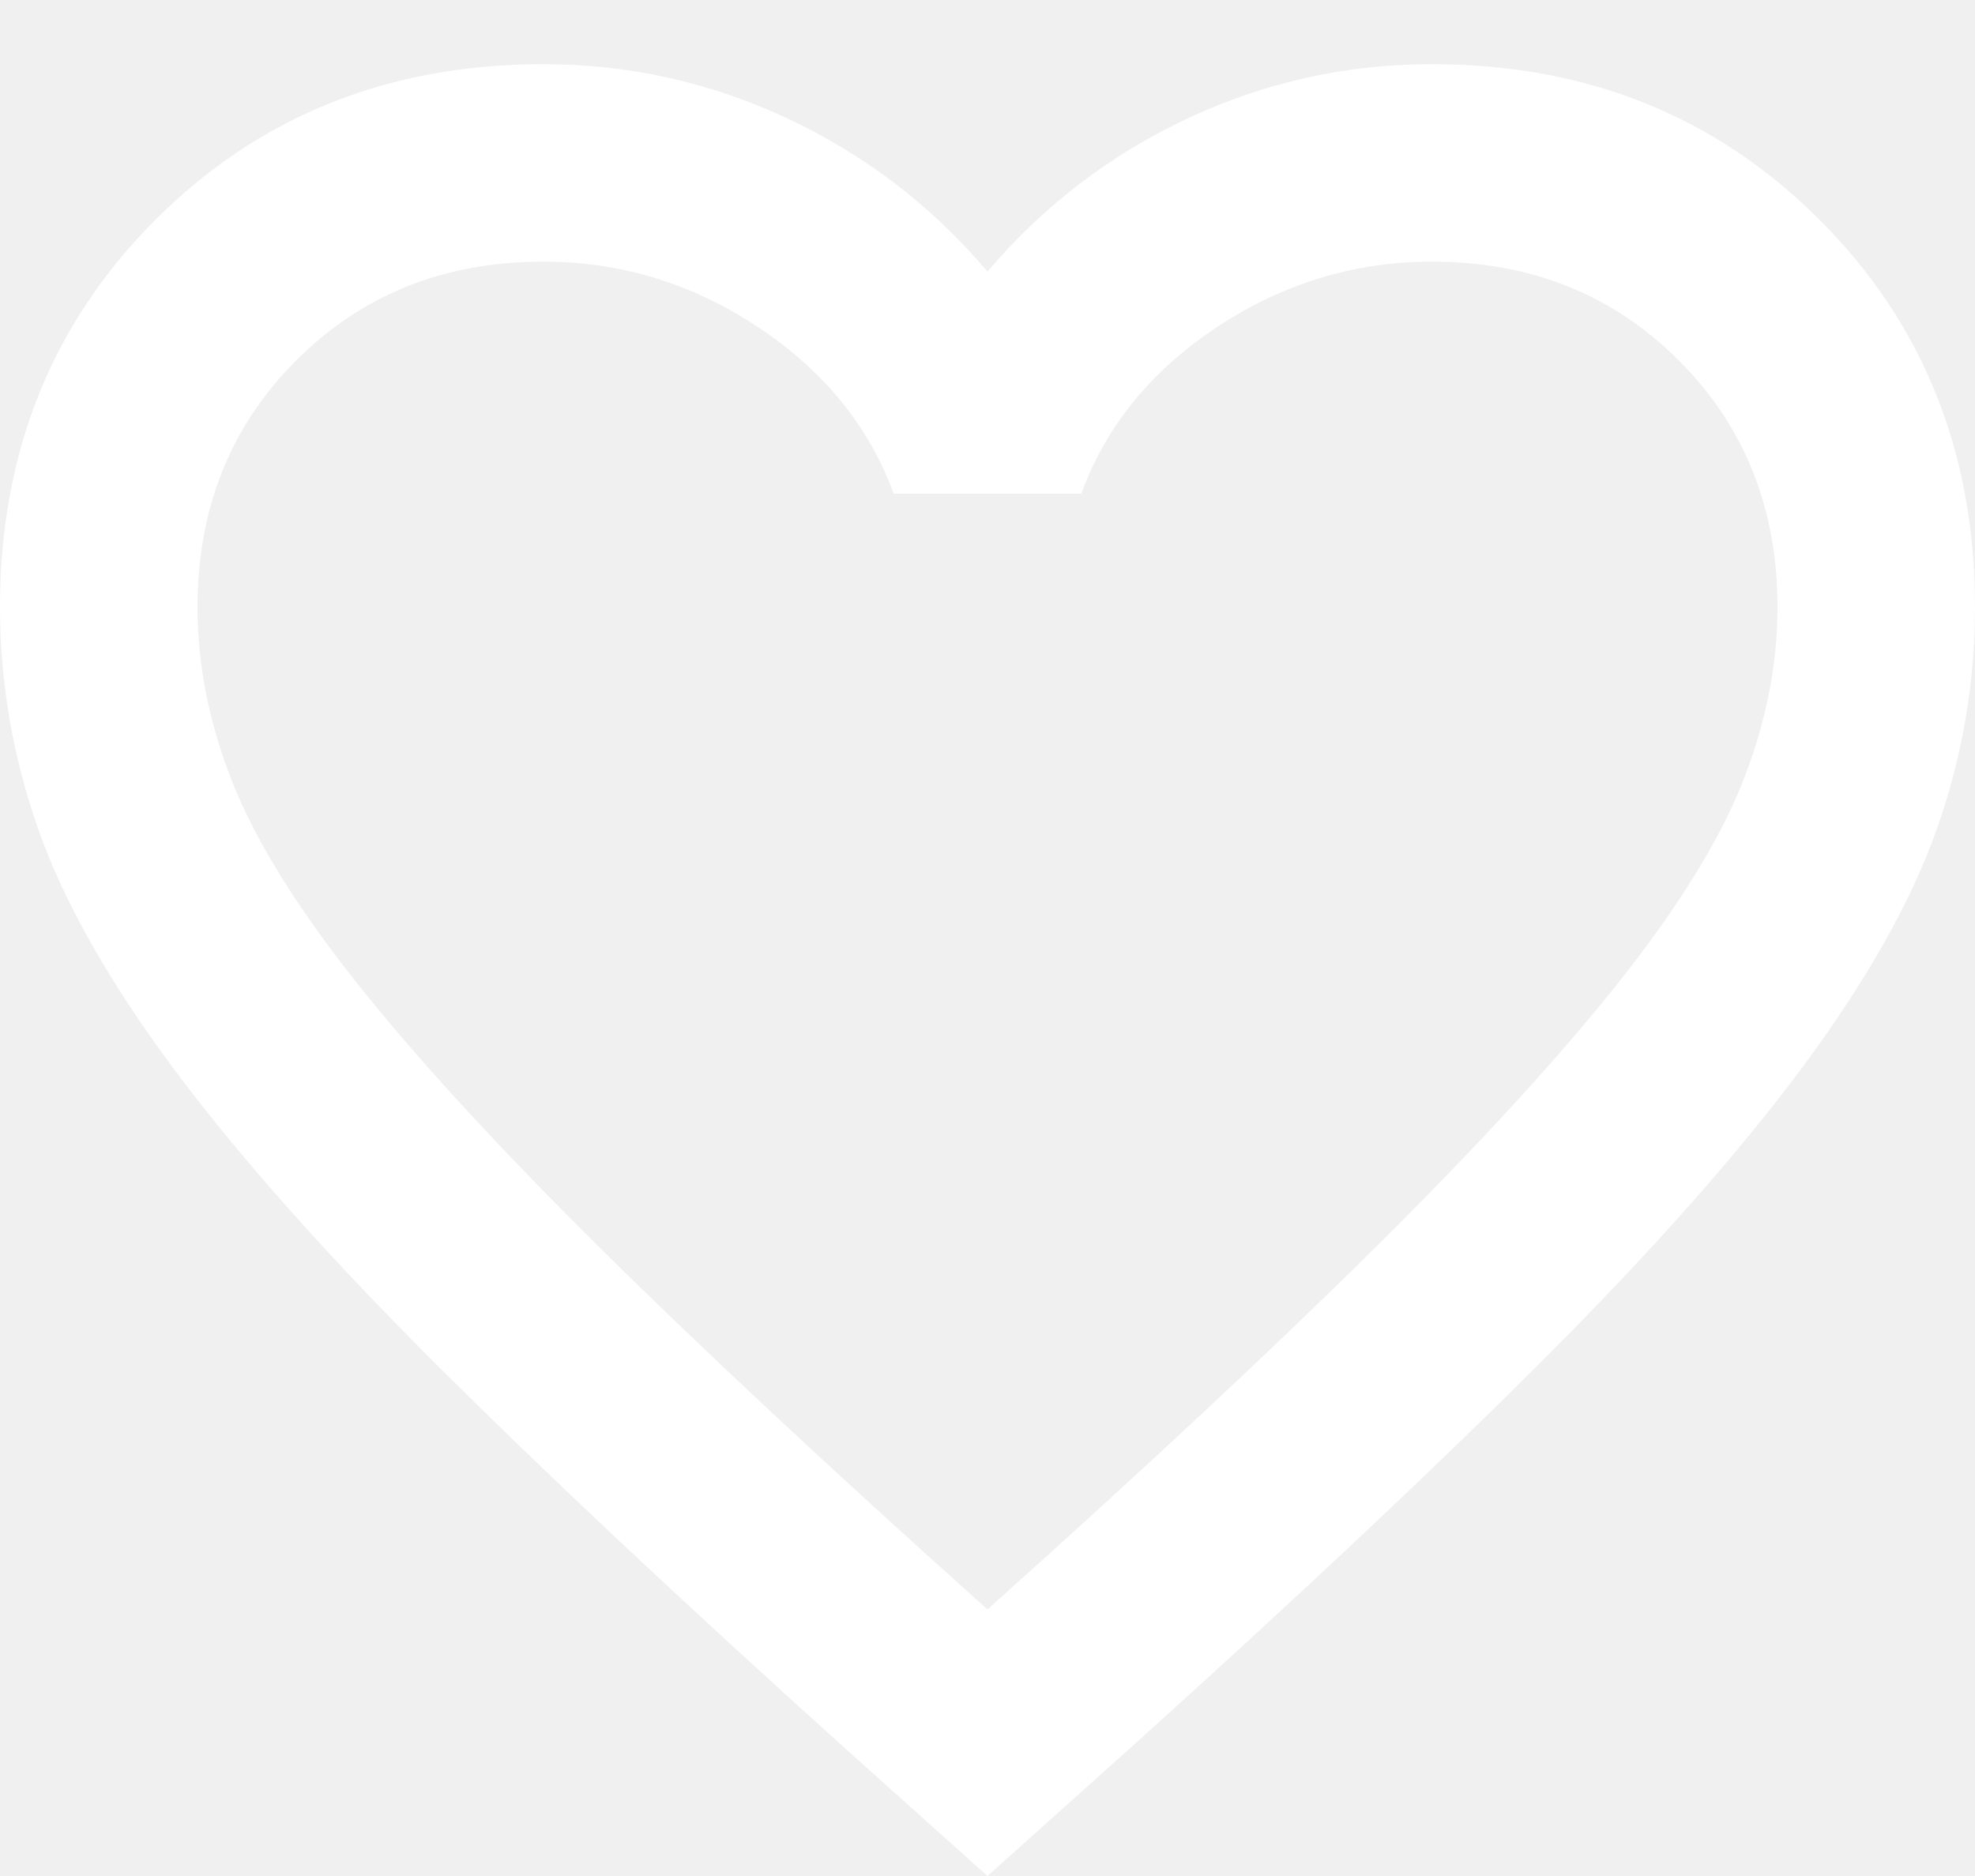
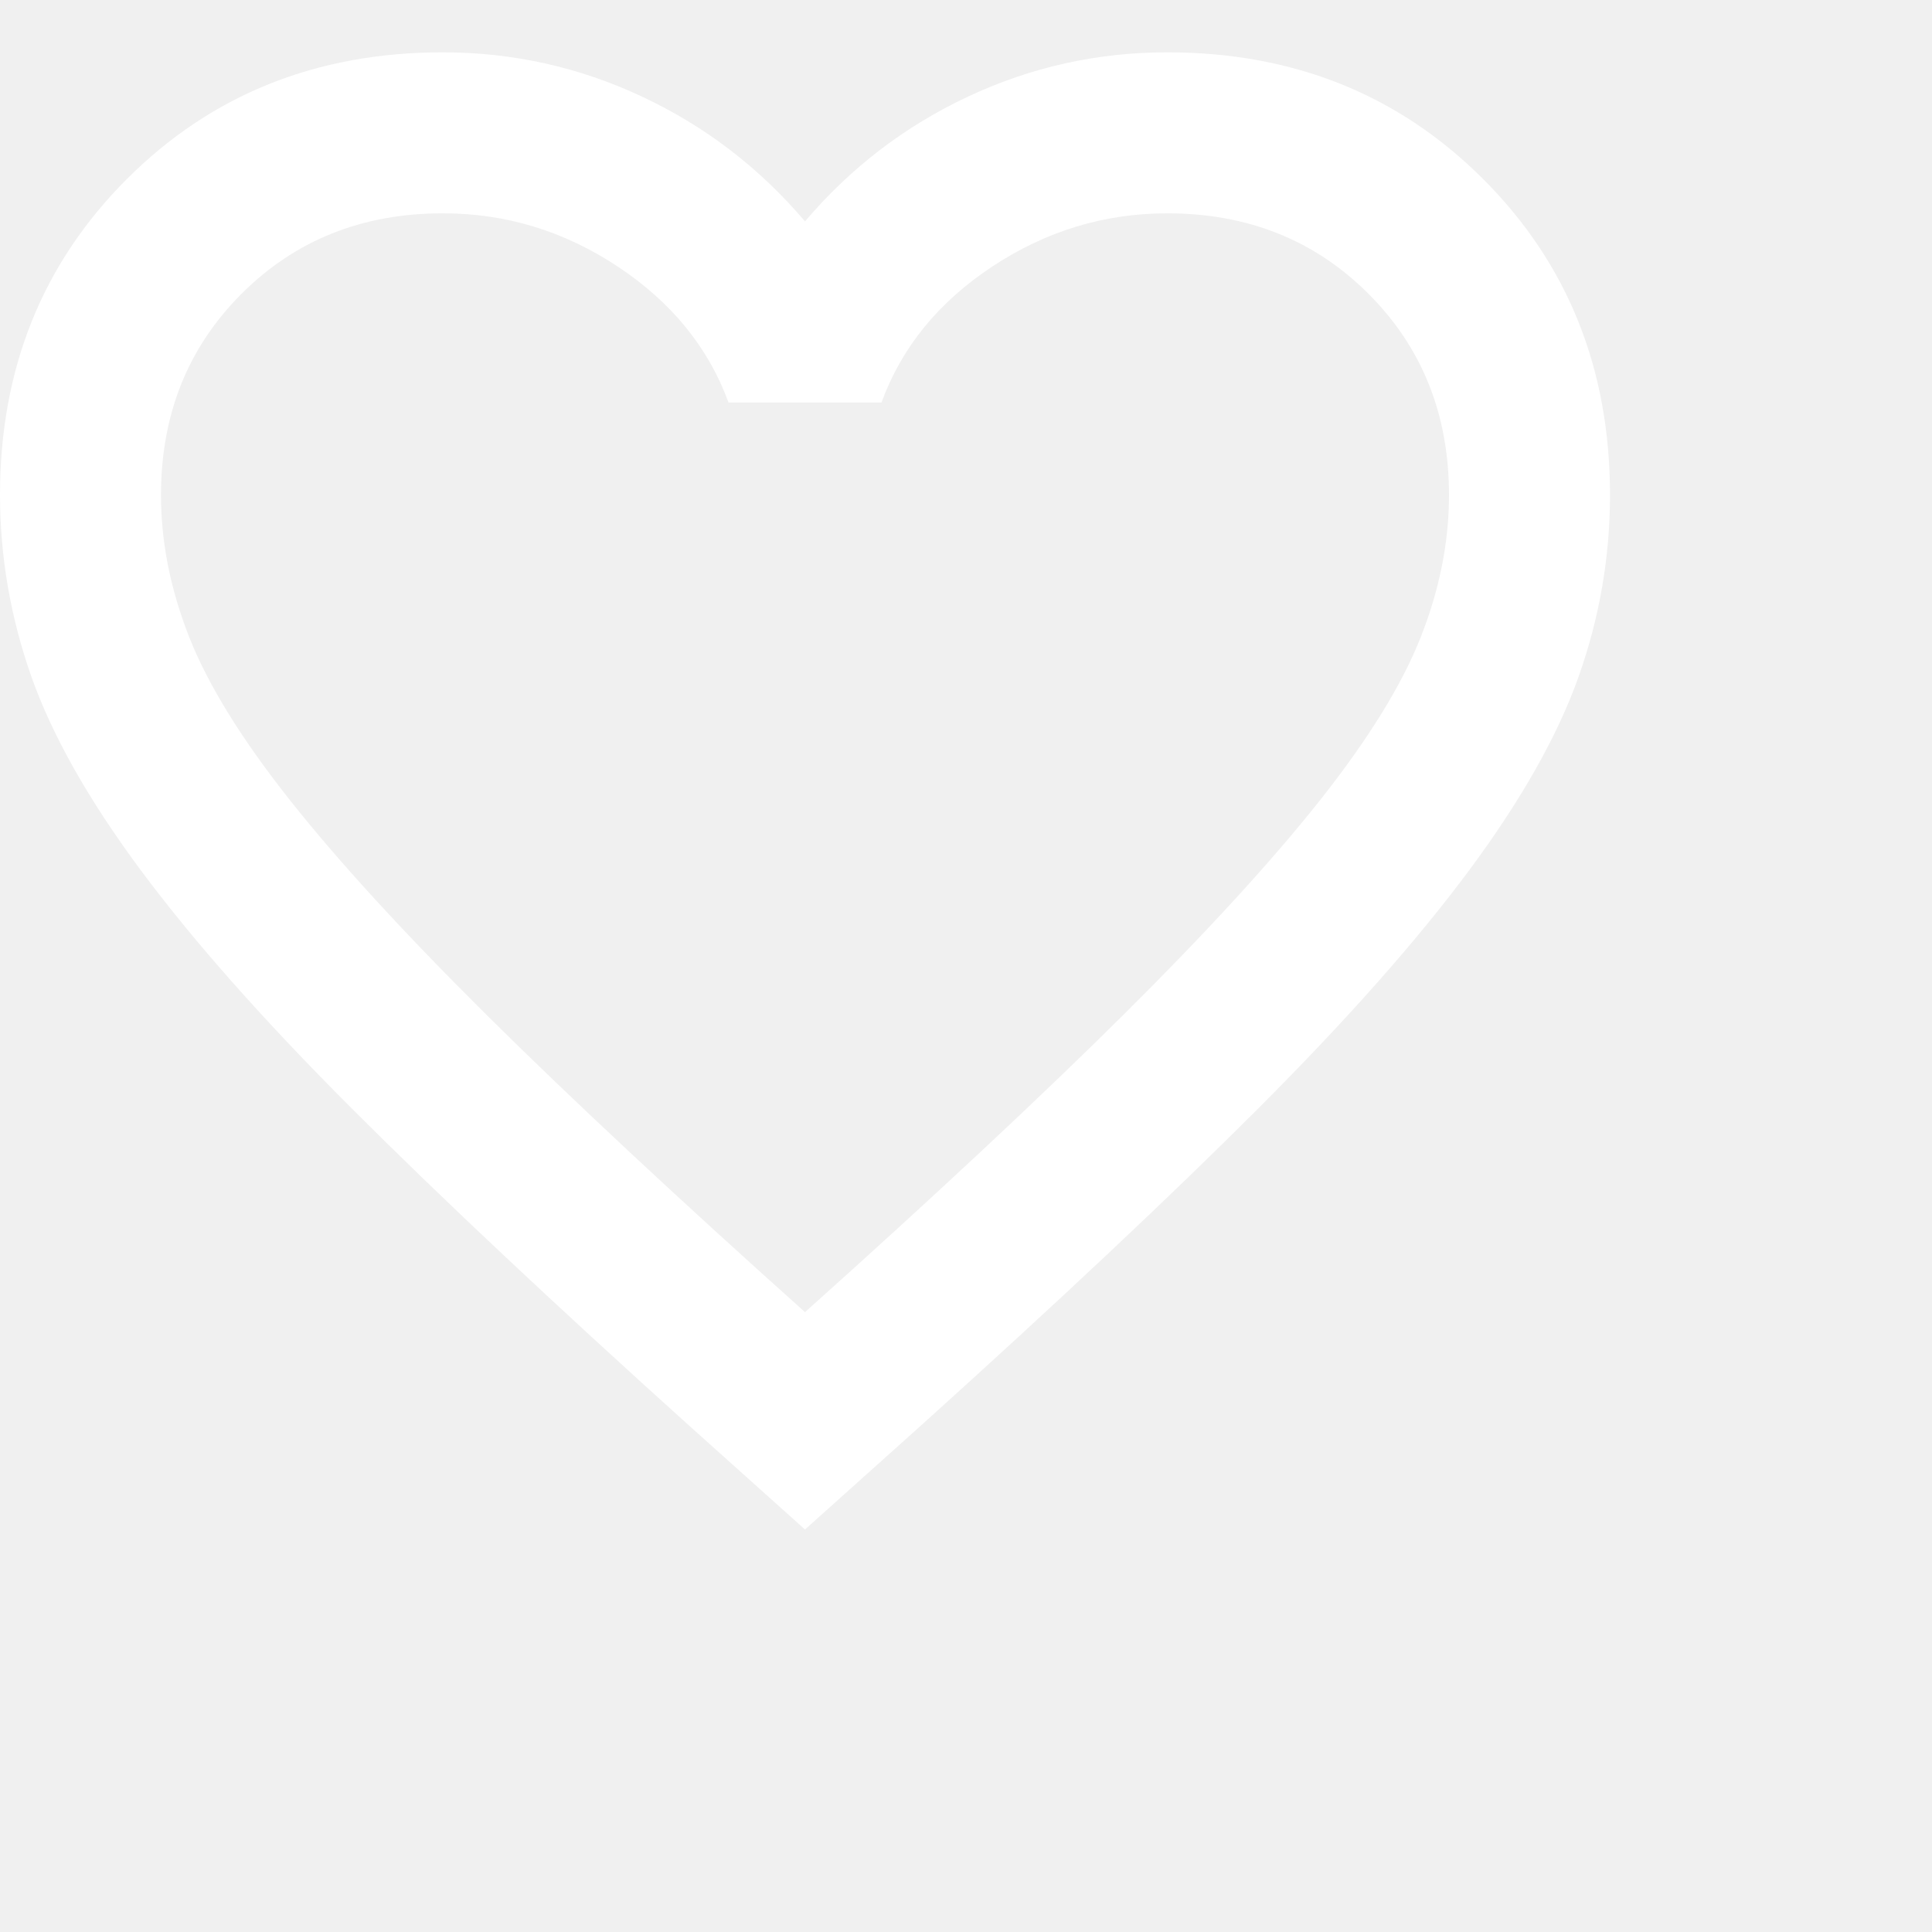
- <svg xmlns="http://www.w3.org/2000/svg" width="20" height="19" viewBox="0 0 20 19" fill="none">
+ <svg xmlns="http://www.w3.org/2000/svg" width="24" height="24" viewBox="0 0 24 24" fill="none">
  <path d="M10 19L8.55 17.7C6.867 16.183 5.475 14.875 4.375 13.775C3.275 12.675 2.4 11.687 1.75 10.812C1.1 9.937 0.646 9.133 0.388 8.4C0.13 7.667 0.001 6.917 0 6.15C0 4.583 0.525 3.275 1.575 2.225C2.625 1.175 3.933 0.65 5.5 0.65C6.367 0.65 7.192 0.833 7.975 1.2C8.758 1.567 9.433 2.083 10 2.75C10.567 2.083 11.242 1.567 12.025 1.2C12.808 0.833 13.633 0.65 14.5 0.65C16.067 0.65 17.375 1.175 18.425 2.225C19.475 3.275 20 4.583 20 6.15C20 6.917 19.871 7.667 19.612 8.4C19.353 9.133 18.899 9.937 18.25 10.812C17.6 11.687 16.725 12.675 15.625 13.775C14.525 14.875 13.133 16.183 11.45 17.7L10 19ZM10 16.3C11.6 14.867 12.917 13.637 13.95 12.612C14.983 11.587 15.8 10.695 16.4 9.938C17 9.179 17.417 8.504 17.65 7.912C17.883 7.32 18 6.733 18 6.15C18 5.15 17.667 4.317 17 3.65C16.333 2.983 15.5 2.65 14.5 2.65C13.717 2.65 12.992 2.871 12.325 3.312C11.658 3.753 11.2 4.316 10.95 5H9.05C8.8 4.317 8.342 3.754 7.675 3.312C7.008 2.87 6.283 2.649 5.5 2.65C4.5 2.65 3.667 2.983 3 3.65C2.333 4.317 2 5.15 2 6.15C2 6.733 2.117 7.321 2.35 7.913C2.583 8.505 3 9.18 3.6 9.938C4.2 10.696 5.017 11.588 6.05 12.613C7.083 13.638 8.4 14.867 10 16.3Z" fill="white" />
</svg>
